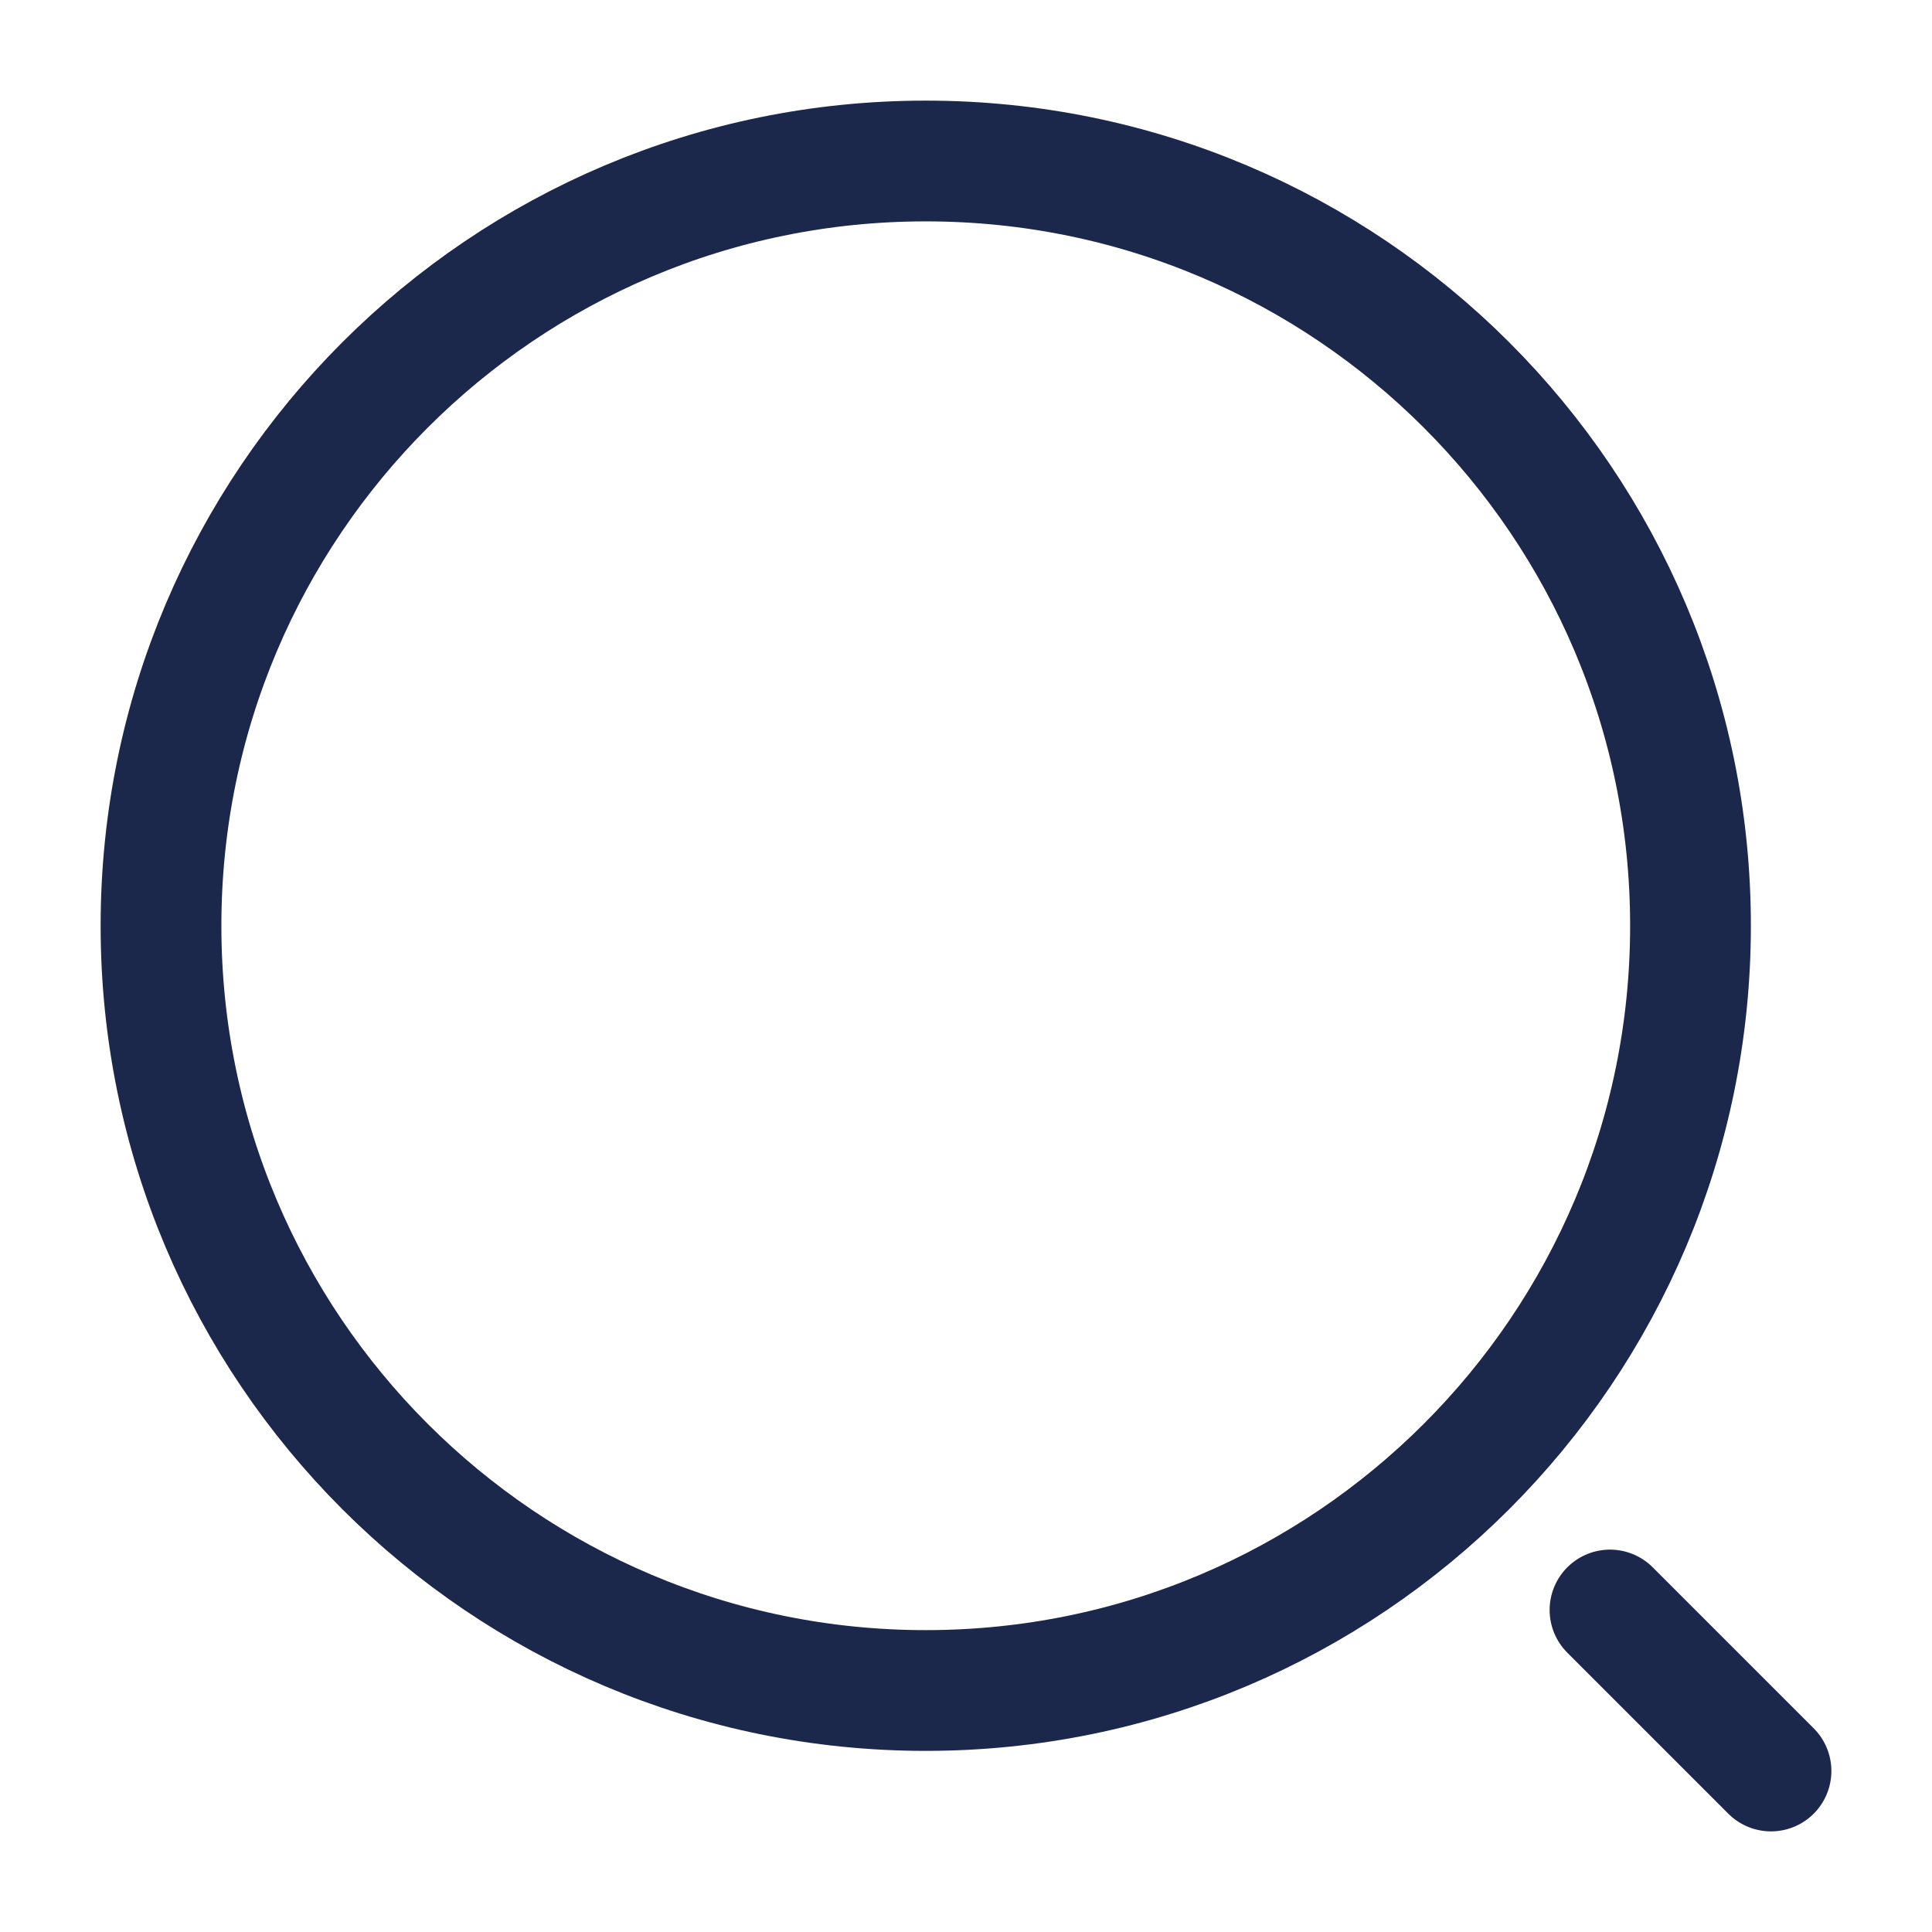
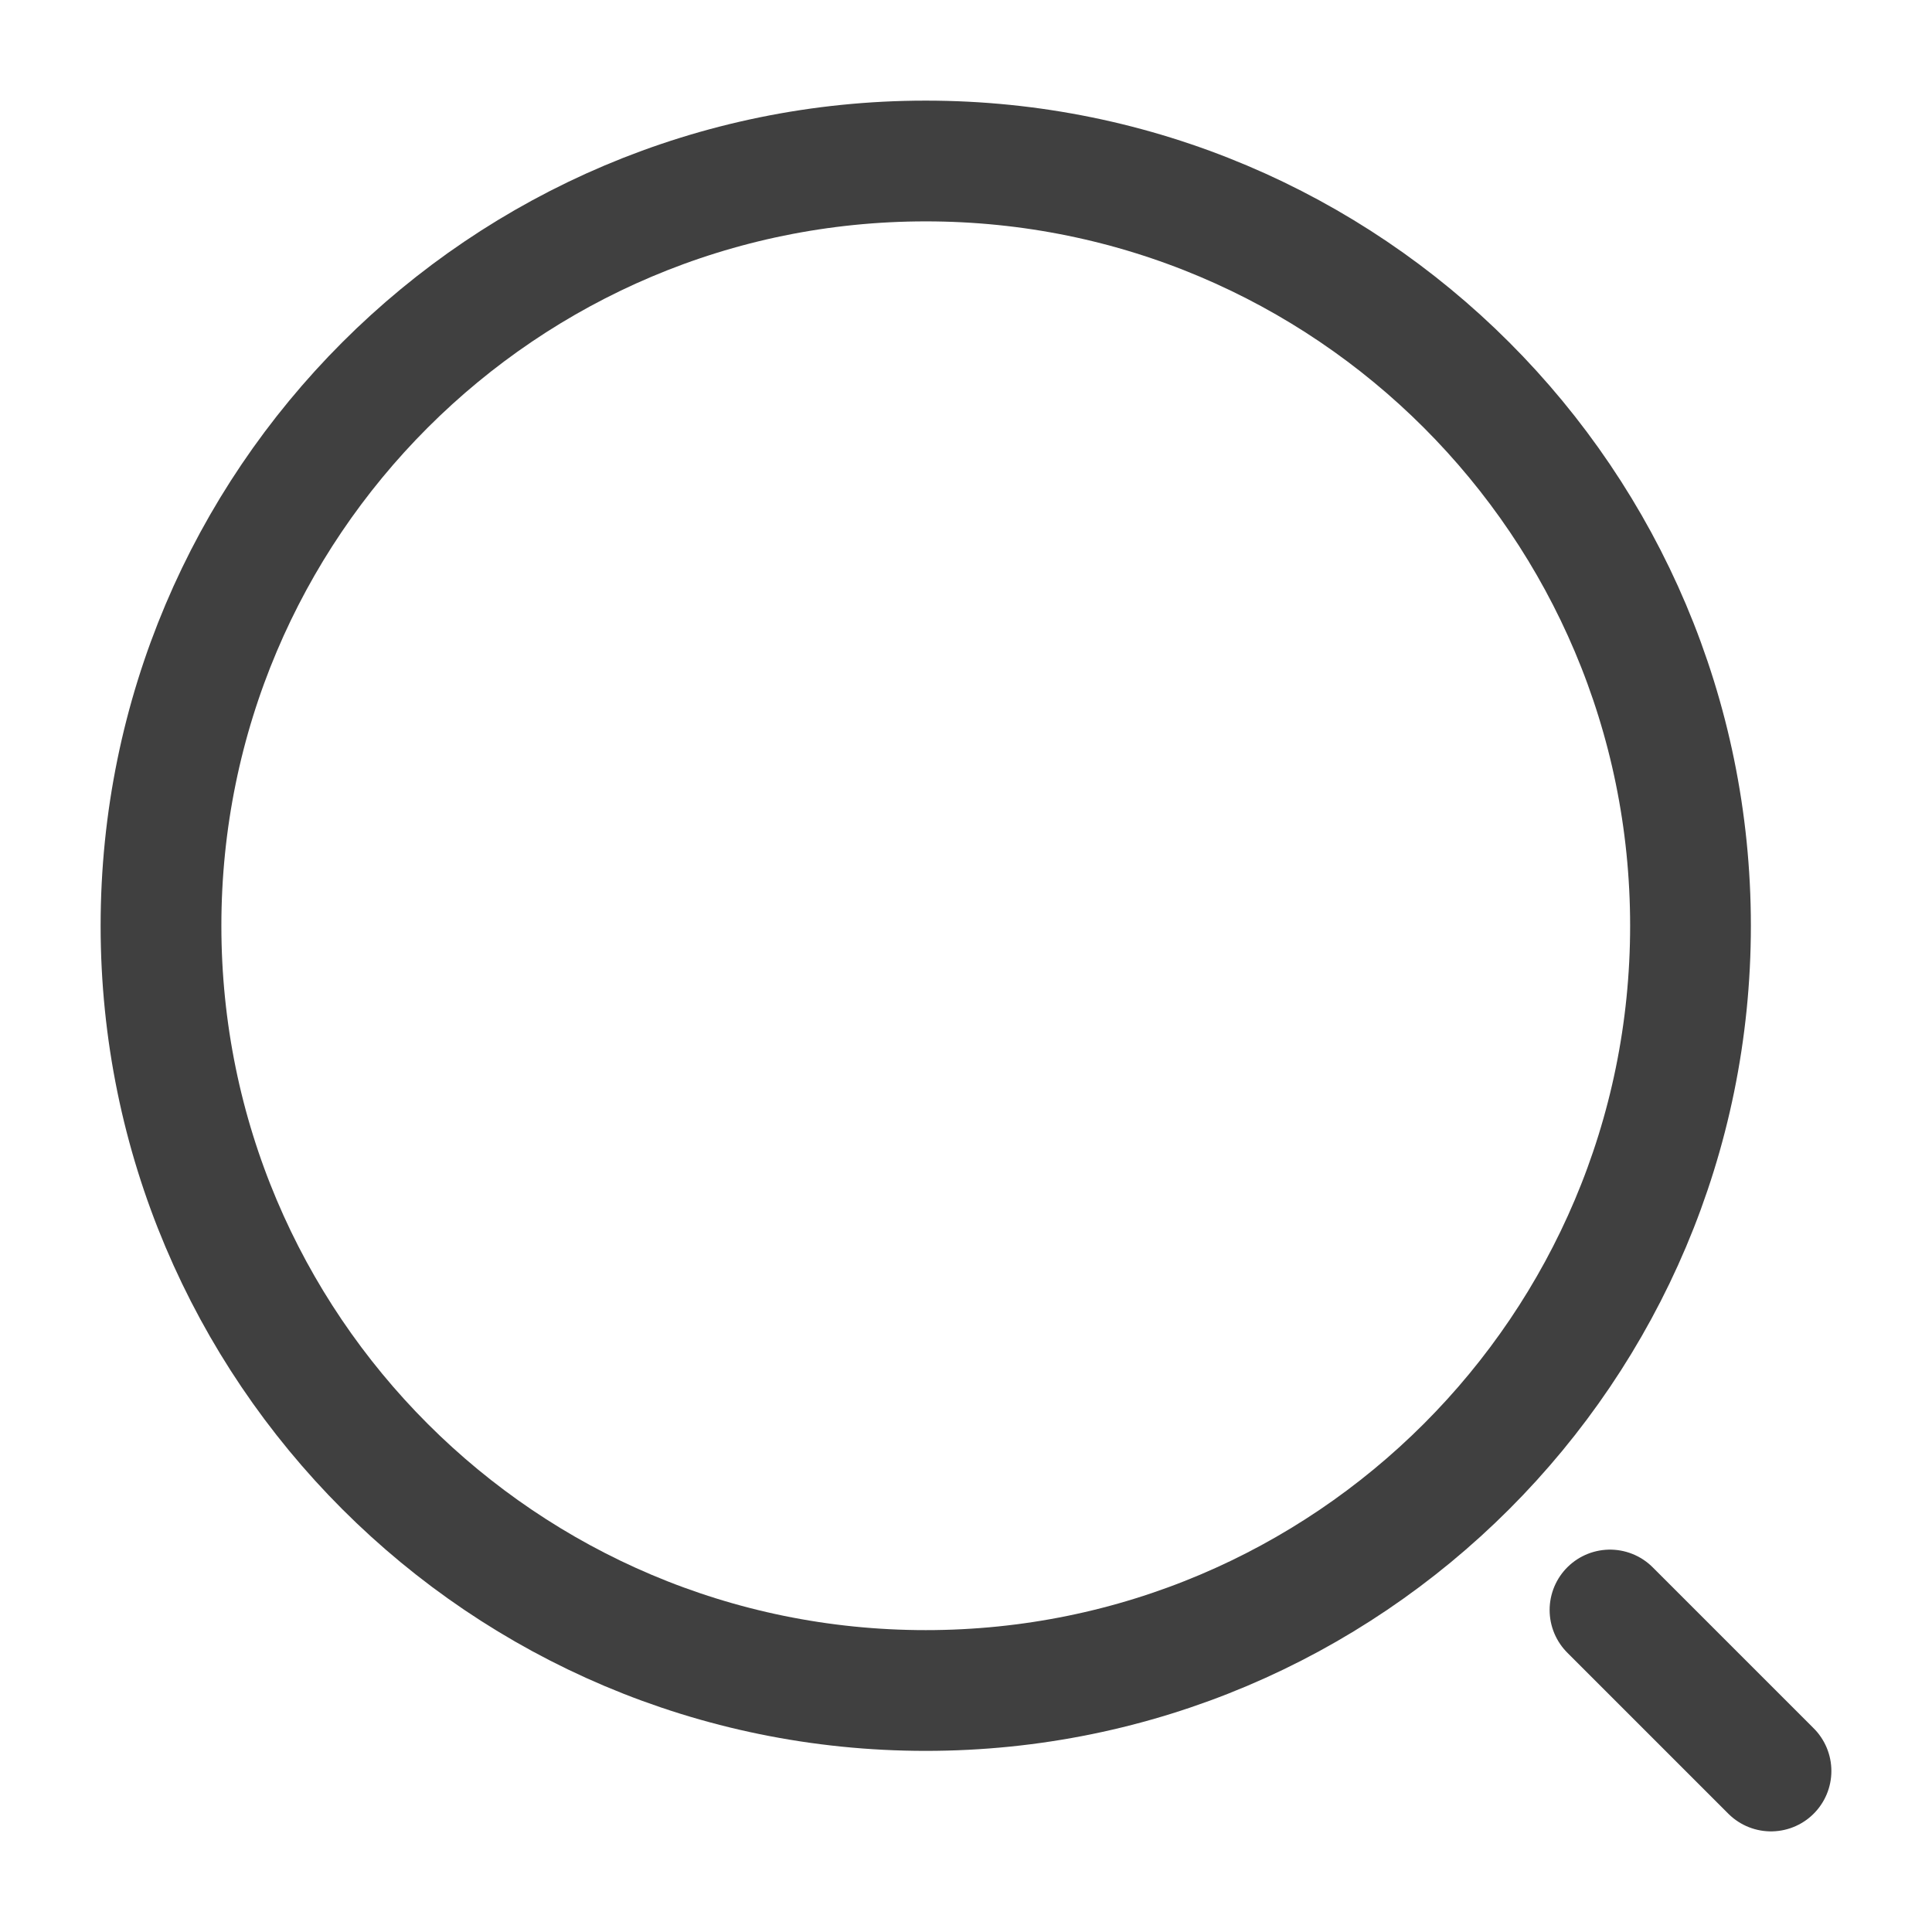
<svg xmlns="http://www.w3.org/2000/svg" width="800px" height="800px" viewBox="0 0 24 24" fill="none">
-   <circle cx="11.5" cy="11.5" r="9.5" stroke="#1C274C" stroke-width="1.5" />
-   <path d="M20 20L22 22" stroke="#1C274C" stroke-width="1.5" stroke-linecap="round" />
+   <circle cx="11.5" cy="11.5" r="9.5" stroke="#404040" stroke-width="1.5" />
+   <path d="M20 20L22 22" stroke="#404040" stroke-width="1.5" stroke-linecap="round" />
</svg>
